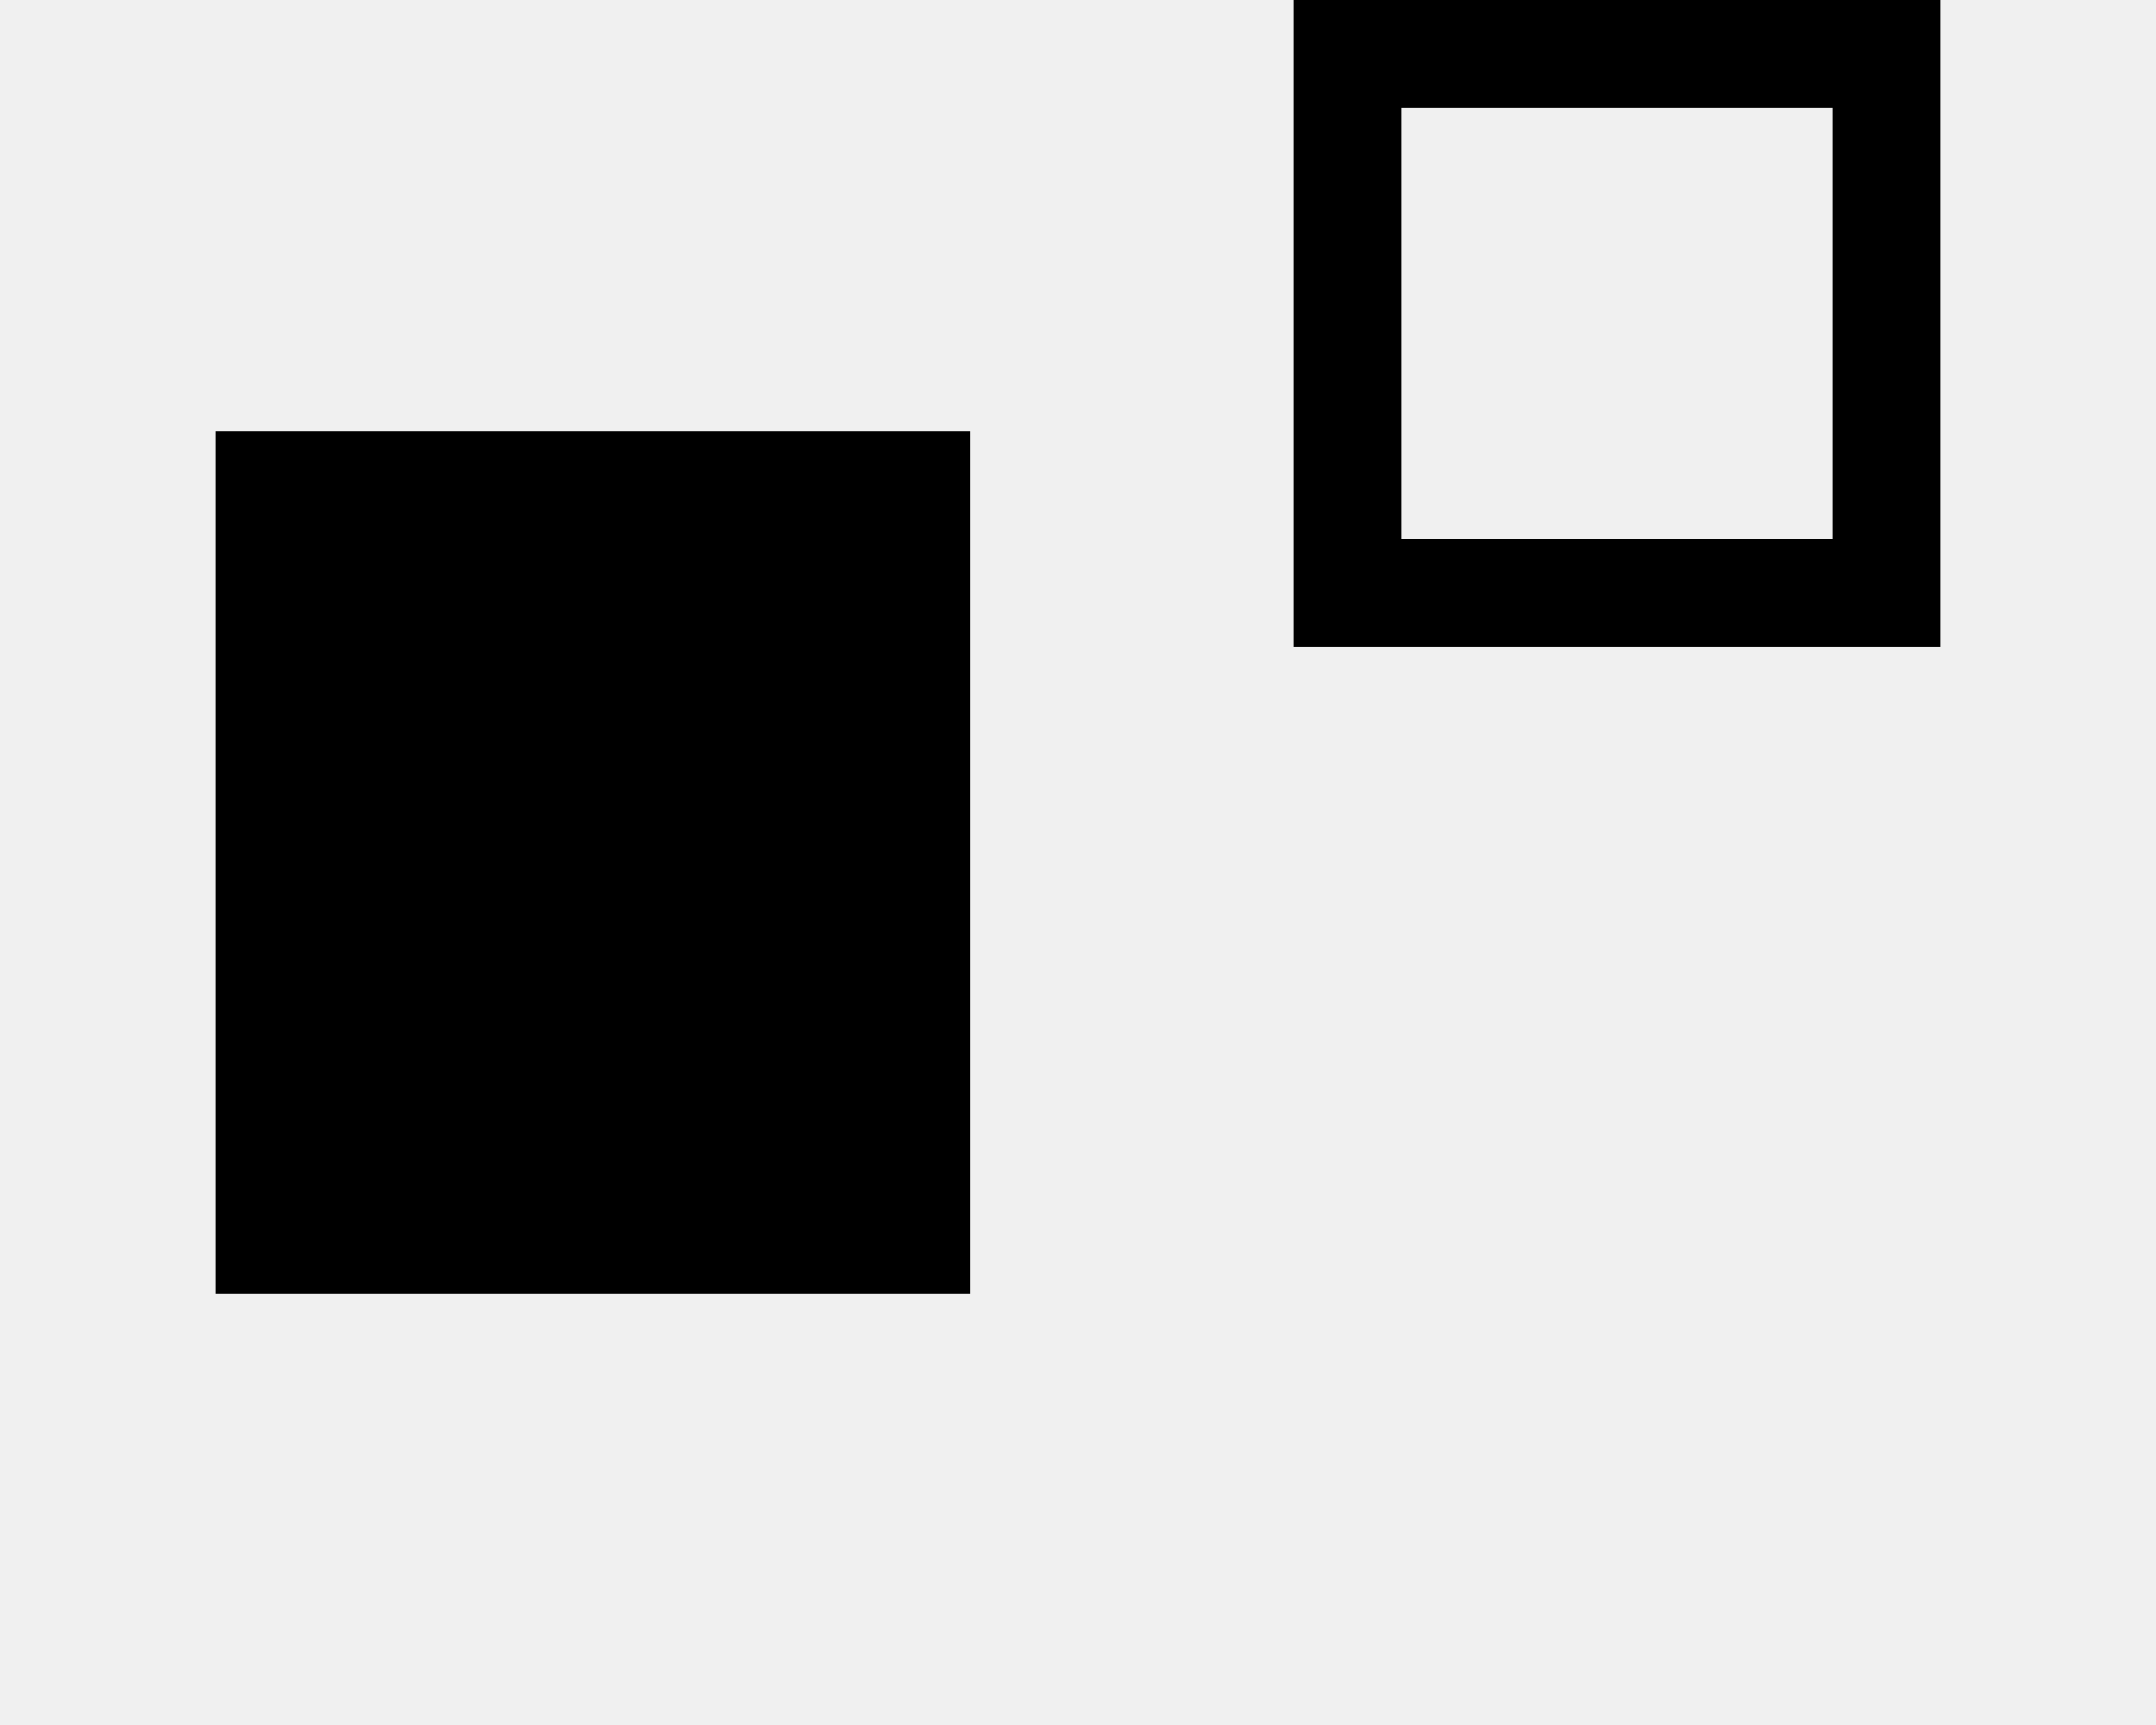
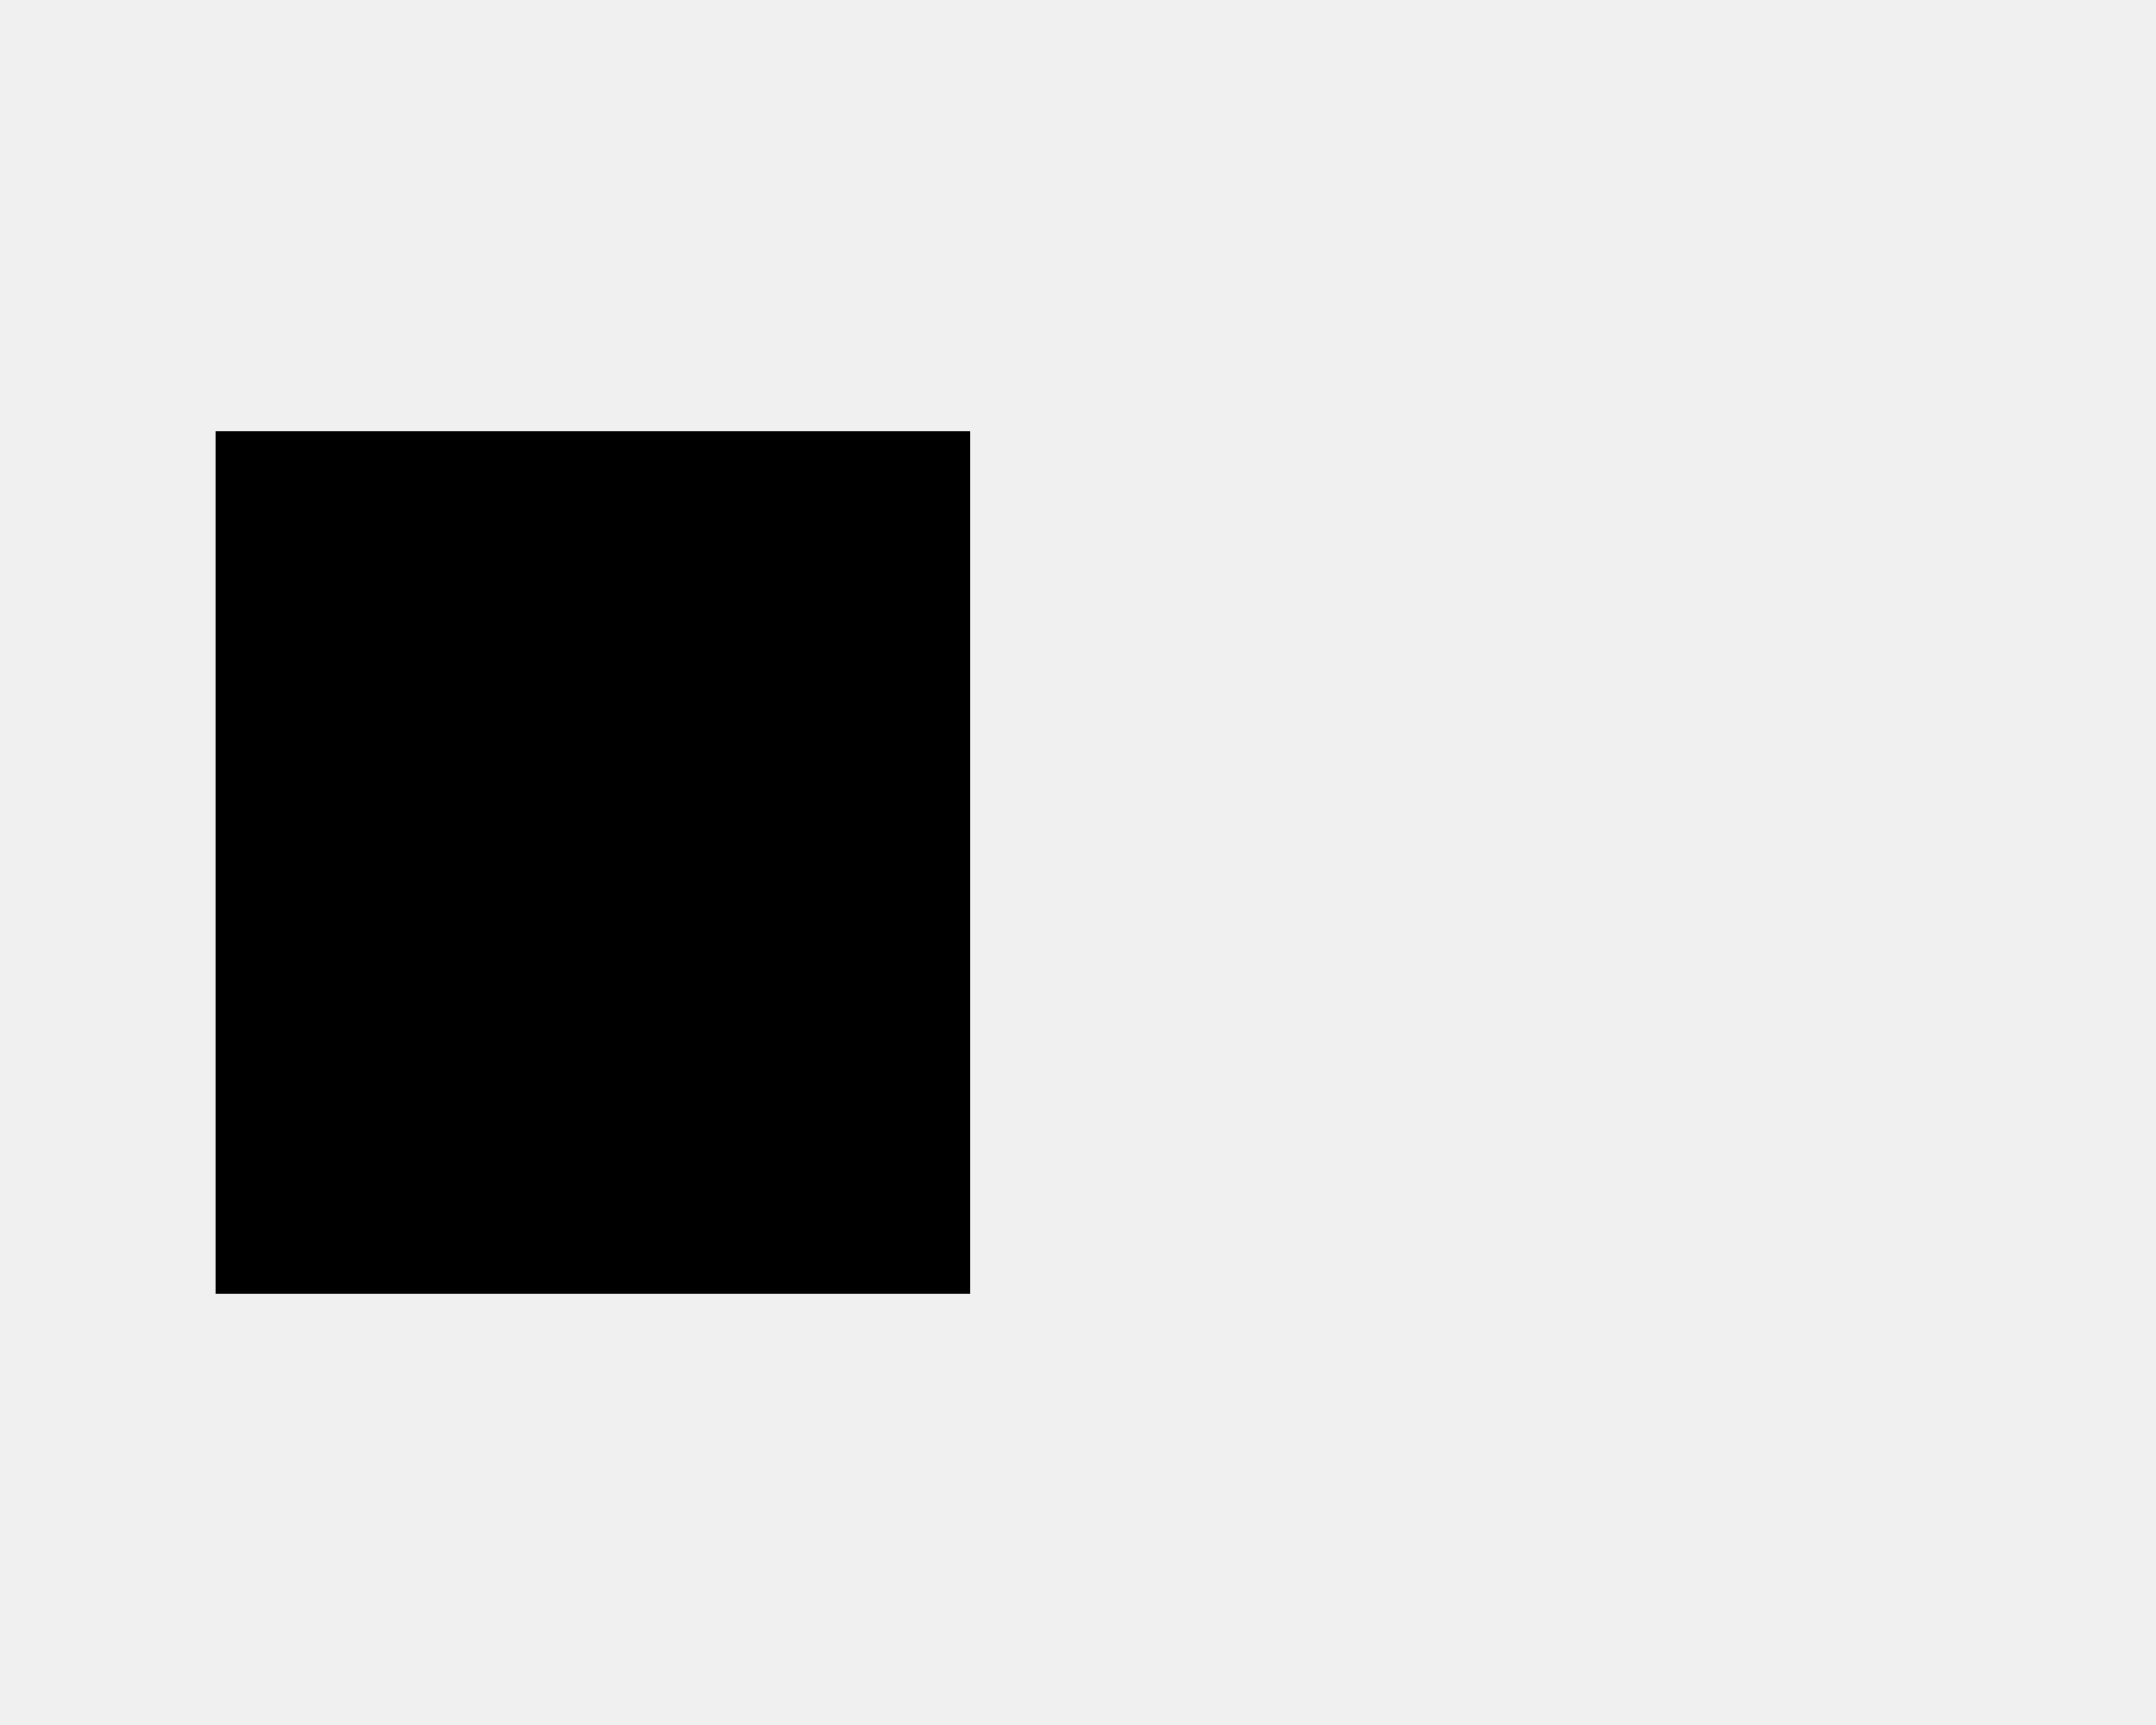
<svg xmlns="http://www.w3.org/2000/svg" width="20" height="16" viewBox="0 0 20 16" version="1.1" id="svg17">
  <defs id="defs10">
    <g id="g8">
      <symbol overflow="visible" id="glyph0-0">
        <path style="stroke:none" d="" id="path2" />
      </symbol>
      <symbol overflow="visible" id="glyph0-1">
        <path style="stroke:none" d="m 4.891,-7.547 c 0,-0.219 0,-0.438 -0.234,-0.438 -0.25,0 -0.25,0.25 -0.25,0.438 v 7.062 h -3.312 c -0.188,0 -0.438,0 -0.438,0.25 C 0.656,0 0.906,0 1.094,0 h 7.125 c 0.203,0 0.422,0 0.422,-0.234 0,-0.25 -0.219,-0.25 -0.422,-0.25 H 4.891 Z m 0,0" id="path5" />
      </symbol>
    </g>
  </defs>
  <g id="surface1">
    <g style="fill:#000000;fill-opacity:1" id="g14">
-       <rect style="fill:#000000;stroke:#ffffff;stroke-width:3.19839e-08;stroke-linejoin:bevel" id="rect381" width="7" height="8" x="2" y="4" />
-       <rect style="fill:#000000;fill-opacity:0;stroke:#000000;stroke-width:1;stroke-linejoin:miter;stroke-dasharray:none;stroke-opacity:1" id="rect383" width="5" height="5" x="12.5" y="0.5" />
+       <rect style="stroke-width:3.19839e-08;stroke-linejoin:bevel" id="rect381" width="7" height="8" x="2" y="4" />
+       <rect style="fill-opacity:0;stroke-width:1;stroke-linejoin:miter;stroke-dasharray:none;stroke-opacity:1" id="rect383" width="5" height="5" x="12.5" y="0.5" />
    </g>
  </g>
</svg>
